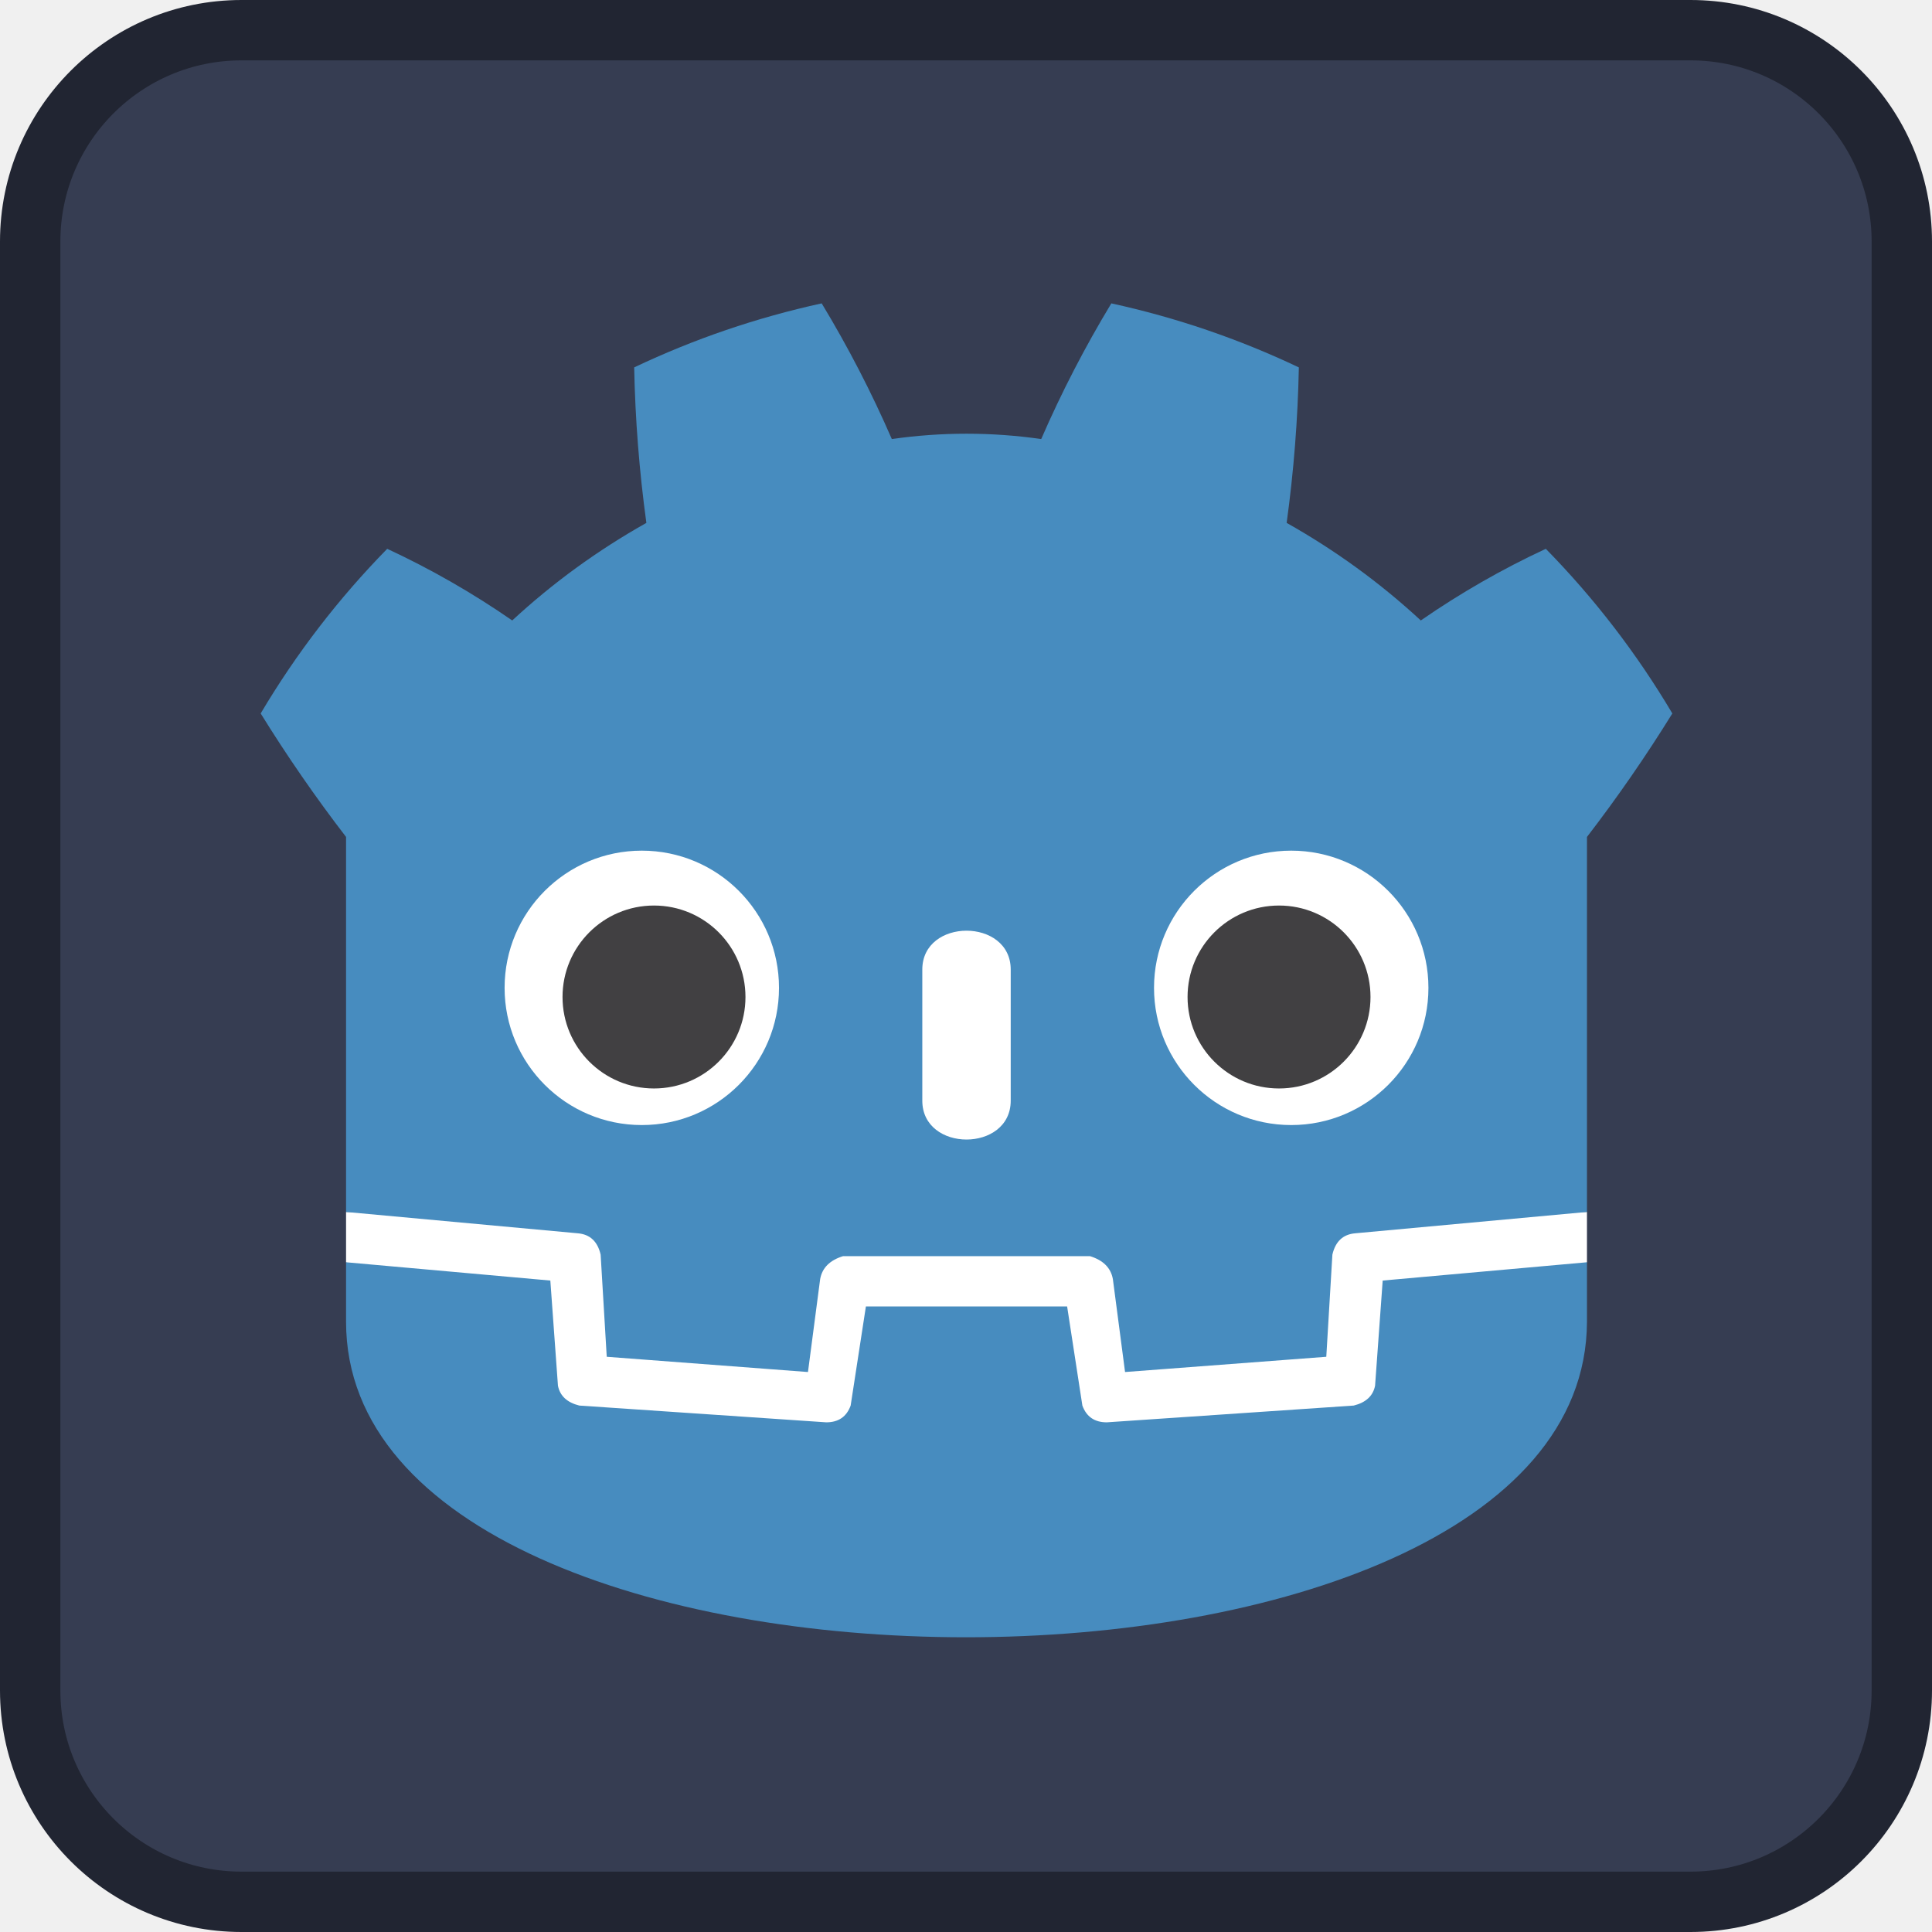
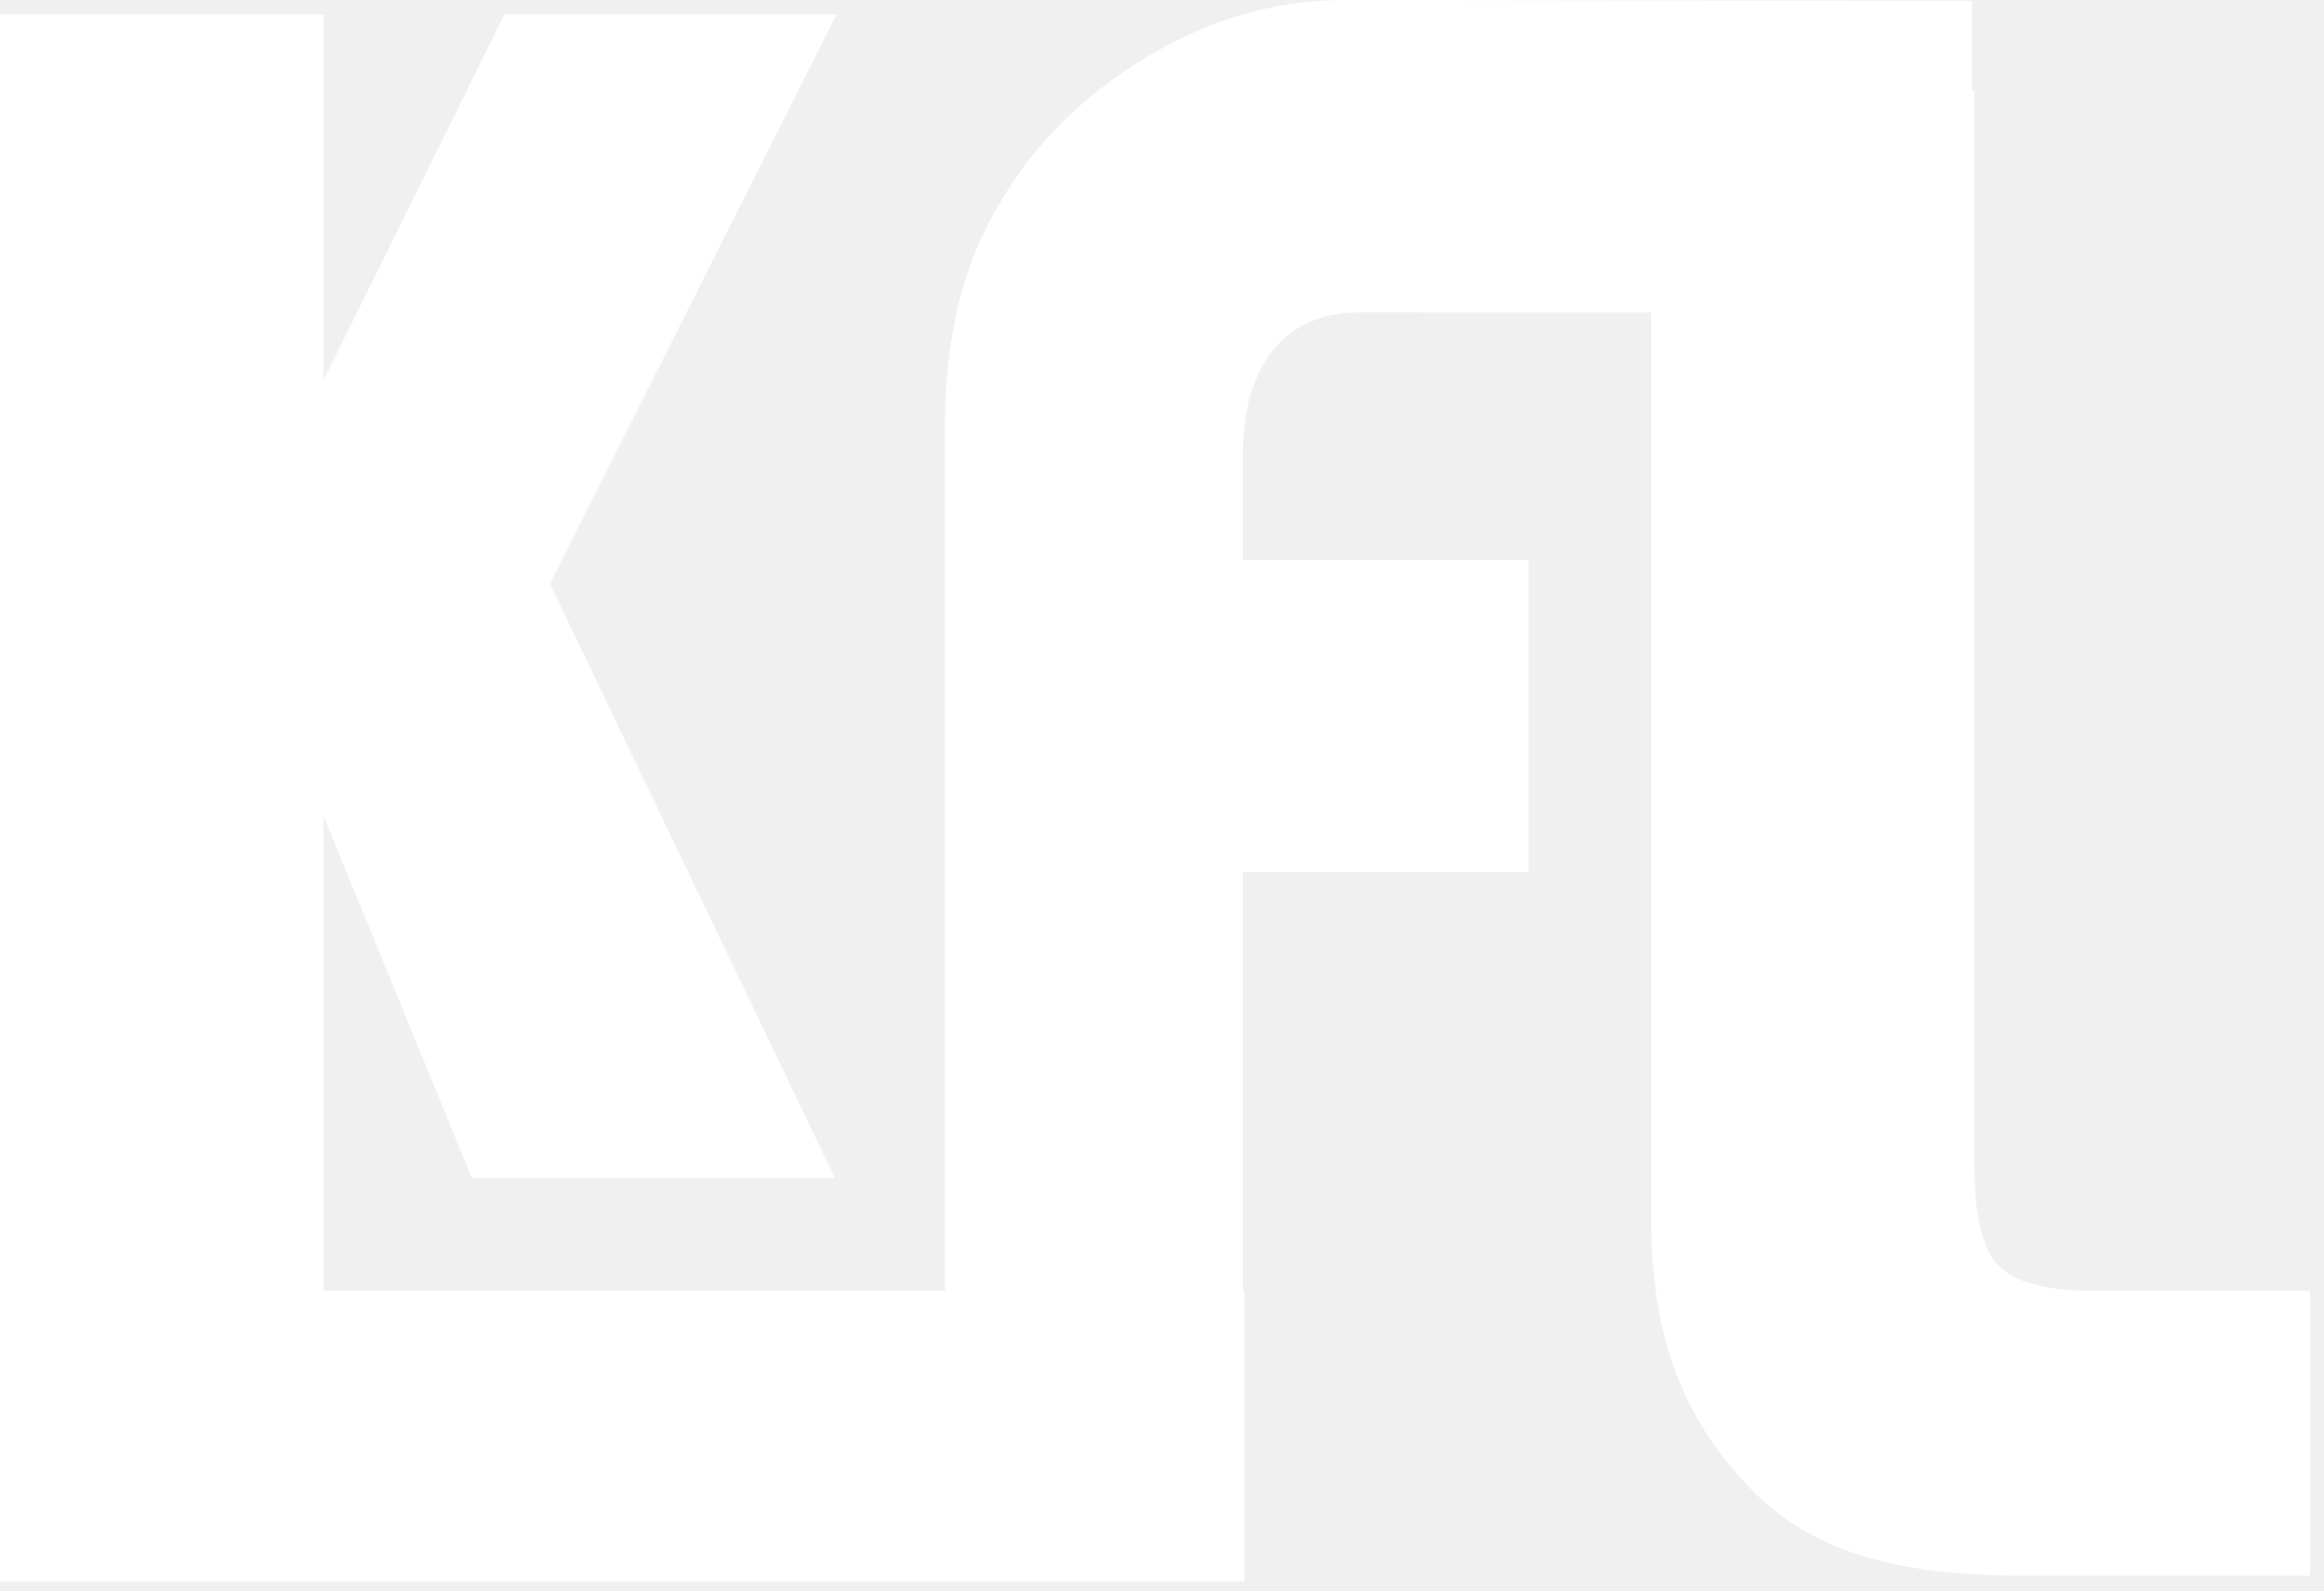
- <svg xmlns="http://www.w3.org/2000/svg" width="128" height="128">
-   <rect width="124" height="124" x="2" y="2" fill="#363d52" stroke="#212532" stroke-width="4" rx="14" />
-   <g fill="#fff" transform="translate(12.322 12.322)scale(.101)">
-     <path d="M105 673v33q407 354 814 0v-33z" />
-     <path fill="#478cbf" d="m105 673 152 14q12 1 15 14l4 67 132 10 8-61q2-11 15-15h162q13 4 15 15l8 61 132-10 4-67q3-13 15-14l152-14V427q30-39 56-81-35-59-83-108-43 20-82 47-40-37-88-64 7-51 8-102-59-28-123-42-26 43-46 89-49-7-98 0-20-46-46-89-64 14-123 42 1 51 8 102-48 27-88 64-39-27-82-47-48 49-83 108 26 42 56 81zm0 33v39c0 276 813 276 814 0v-39l-134 12-5 69q-2 10-14 13l-162 11q-12 0-16-11l-10-65H446l-10 65q-4 11-16 11l-162-11q-12-3-14-13l-5-69z" />
-     <path d="M483 600c0 34 58 34 58 0v-86c0-34-58-34-58 0z" />
-     <circle cx="725" cy="526" r="90" />
-     <circle cx="299" cy="526" r="90" />
-   </g>
-   <g fill="#414042" transform="translate(12.322 12.322)scale(.101)">
-     <circle cx="307" cy="532" r="60" />
-     <circle cx="717" cy="532" r="60" />
+ <svg xmlns="http://www.w3.org/2000/svg" width="100%" height="100%" viewBox="0 0 152 104" version="1.1" xml:space="preserve" style="fill-rule:evenodd;clip-rule:evenodd;stroke-linejoin:round;stroke-miterlimit:2;">
+   <g transform="matrix(1,0,0,1,-201.616,-353.161)">
+     <g transform="matrix(1,0,0,1,0,130)">
+       <path d="M282.899,307.566L283.016,307.566L283.016,326.565L201.616,326.565L201.616,224.099L222.761,224.099L222.761,248.043L234.614,224.099L256.332,224.099L237.583,261.337L256.228,300.19L232.479,300.19L222.761,276.476L222.761,307.566L263.421,307.566L263.421,251.077C263.421,246.112 264.271,241.876 265.972,238.369C268.125,233.89 271.398,230.236 275.79,227.406C280.182,224.576 284.756,223.161 289.513,223.161L330.596,223.214L330.596,229.063L330.746,229.099L330.746,299.337C330.746,302.635 331.276,304.831 332.335,305.925C333.394,307.019 335.486,307.566 338.611,307.566L352.704,307.566L352.704,326.19L334.08,326.19C326.372,326.19 320.365,324.942 316.06,320.445C311.754,315.949 309.602,310.708 309.602,302.722L309.602,243.59C300,243.581 290.708,243.577 290.607,243.577C288.142,243.577 286.241,244.393 284.904,246.025C283.567,247.657 282.899,249.983 282.899,253.004L282.899,259.775L301.596,259.775L301.596,280.191L282.899,280.191L282.899,307.566Z" style="fill:white;" />
+     </g>
  </g>
</svg>
